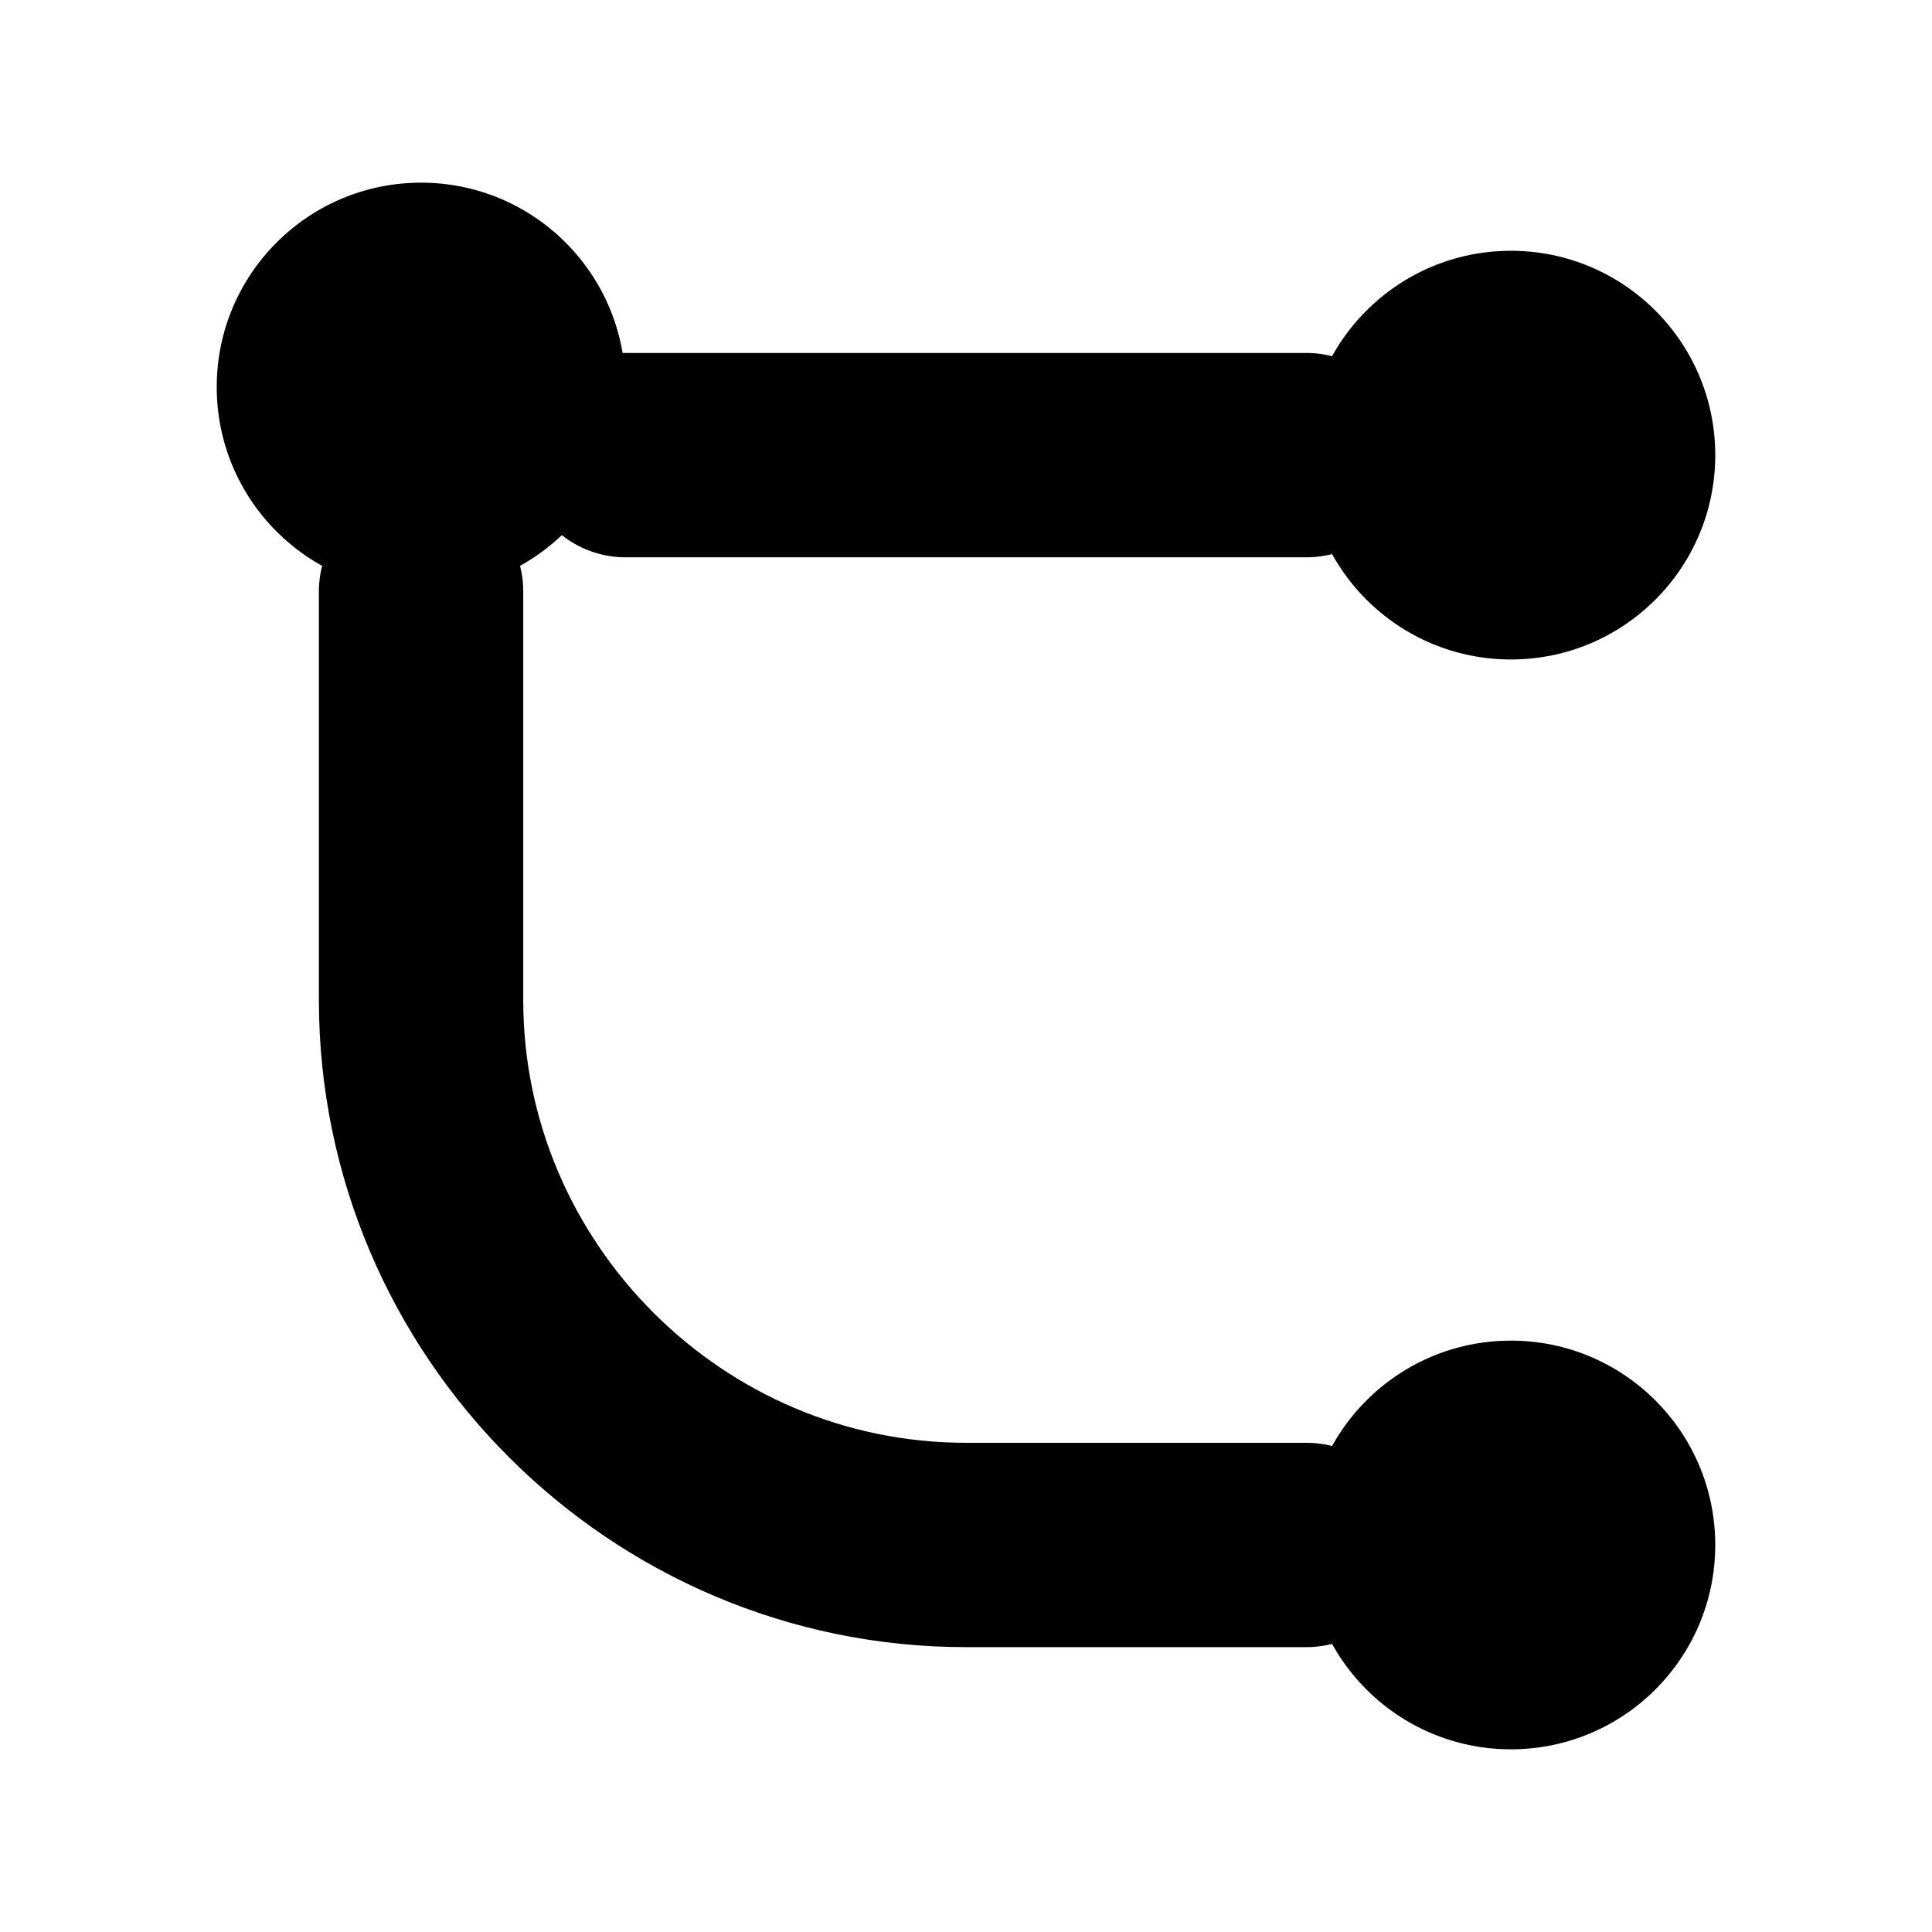
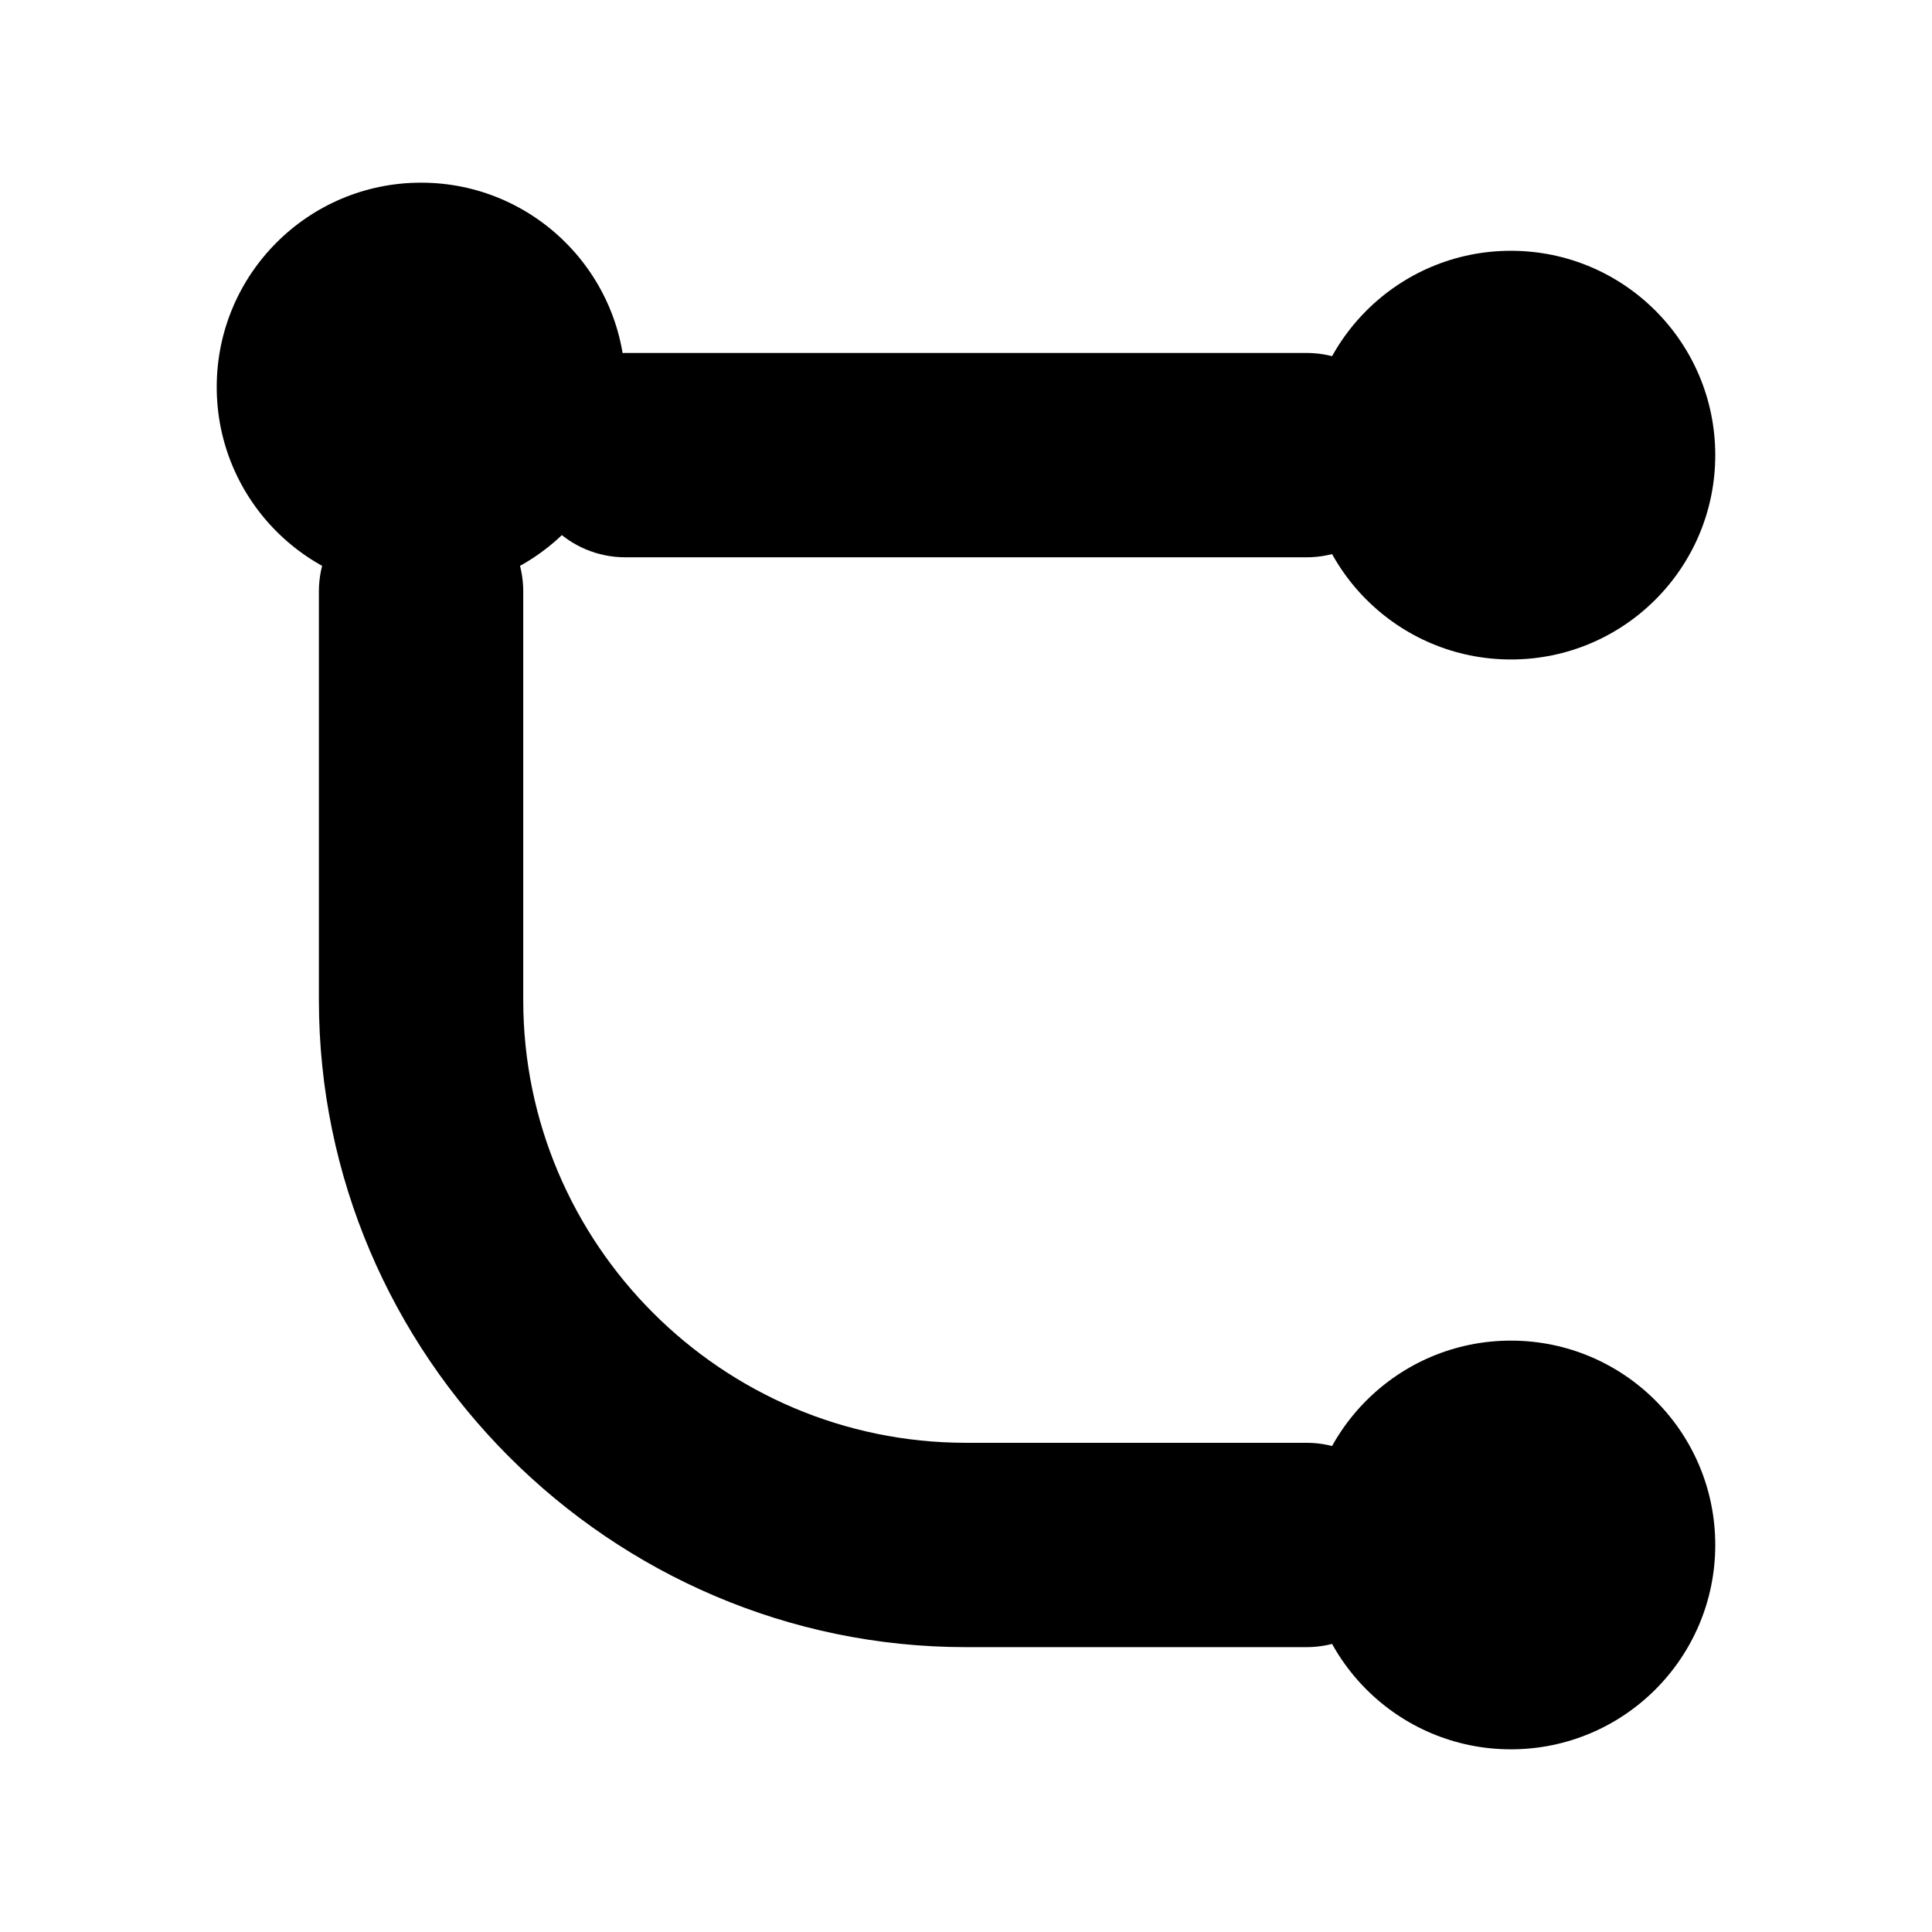
<svg xmlns="http://www.w3.org/2000/svg" viewBox="0 0 24 24" fill="#000">
-   <g transform="translate(-1.5385 -1.1154) scale(0.84615)" stroke="#000" stroke-width="3" stroke-linecap="round" stroke-linejoin="round">
-     <circle cx="8" cy="7" r="3" stroke="none" />
-     <circle cx="24" cy="8" r="3" stroke="none" />
-     <circle cx="24" cy="24" r="3" stroke="none" />
-     <path d="M8 10v6c0 4.4 3.6 8 8 8h5" fill="none" />
-     <path d="M11 8h10" fill="none" />
+   <g transform="translate(-1.5385 -1.1154) scale(0.84615)">
+     <circle cx="8" cy="7" r="3" />
+     <circle cx="24" cy="8" r="3" />
+     <circle cx="24" cy="24" r="3" />
+     <path d="M 8,8.5 A 1.5,1.5 0 0 0 6.5,10 v 6 c 0,5.218 4.282,9.5 9.5,9.5 h 5 A 1.5,1.5 0 0 0 22.5,24 1.5,1.5 0 0 0 21,22.5 H 16 C 12.418,22.5 9.5,19.582 9.5,16 V 10 A 1.5,1.5 0 0 0 8,8.5 Z" />
+     <path d="M 11,6.5 A 1.5,1.5 0 0 0 9.5,8 1.5,1.5 0 0 0 11,9.5 H 21 A 1.5,1.5 0 0 0 22.5,8 1.5,1.5 0 0 0 21,6.5 Z" />
  </g>
</svg>
